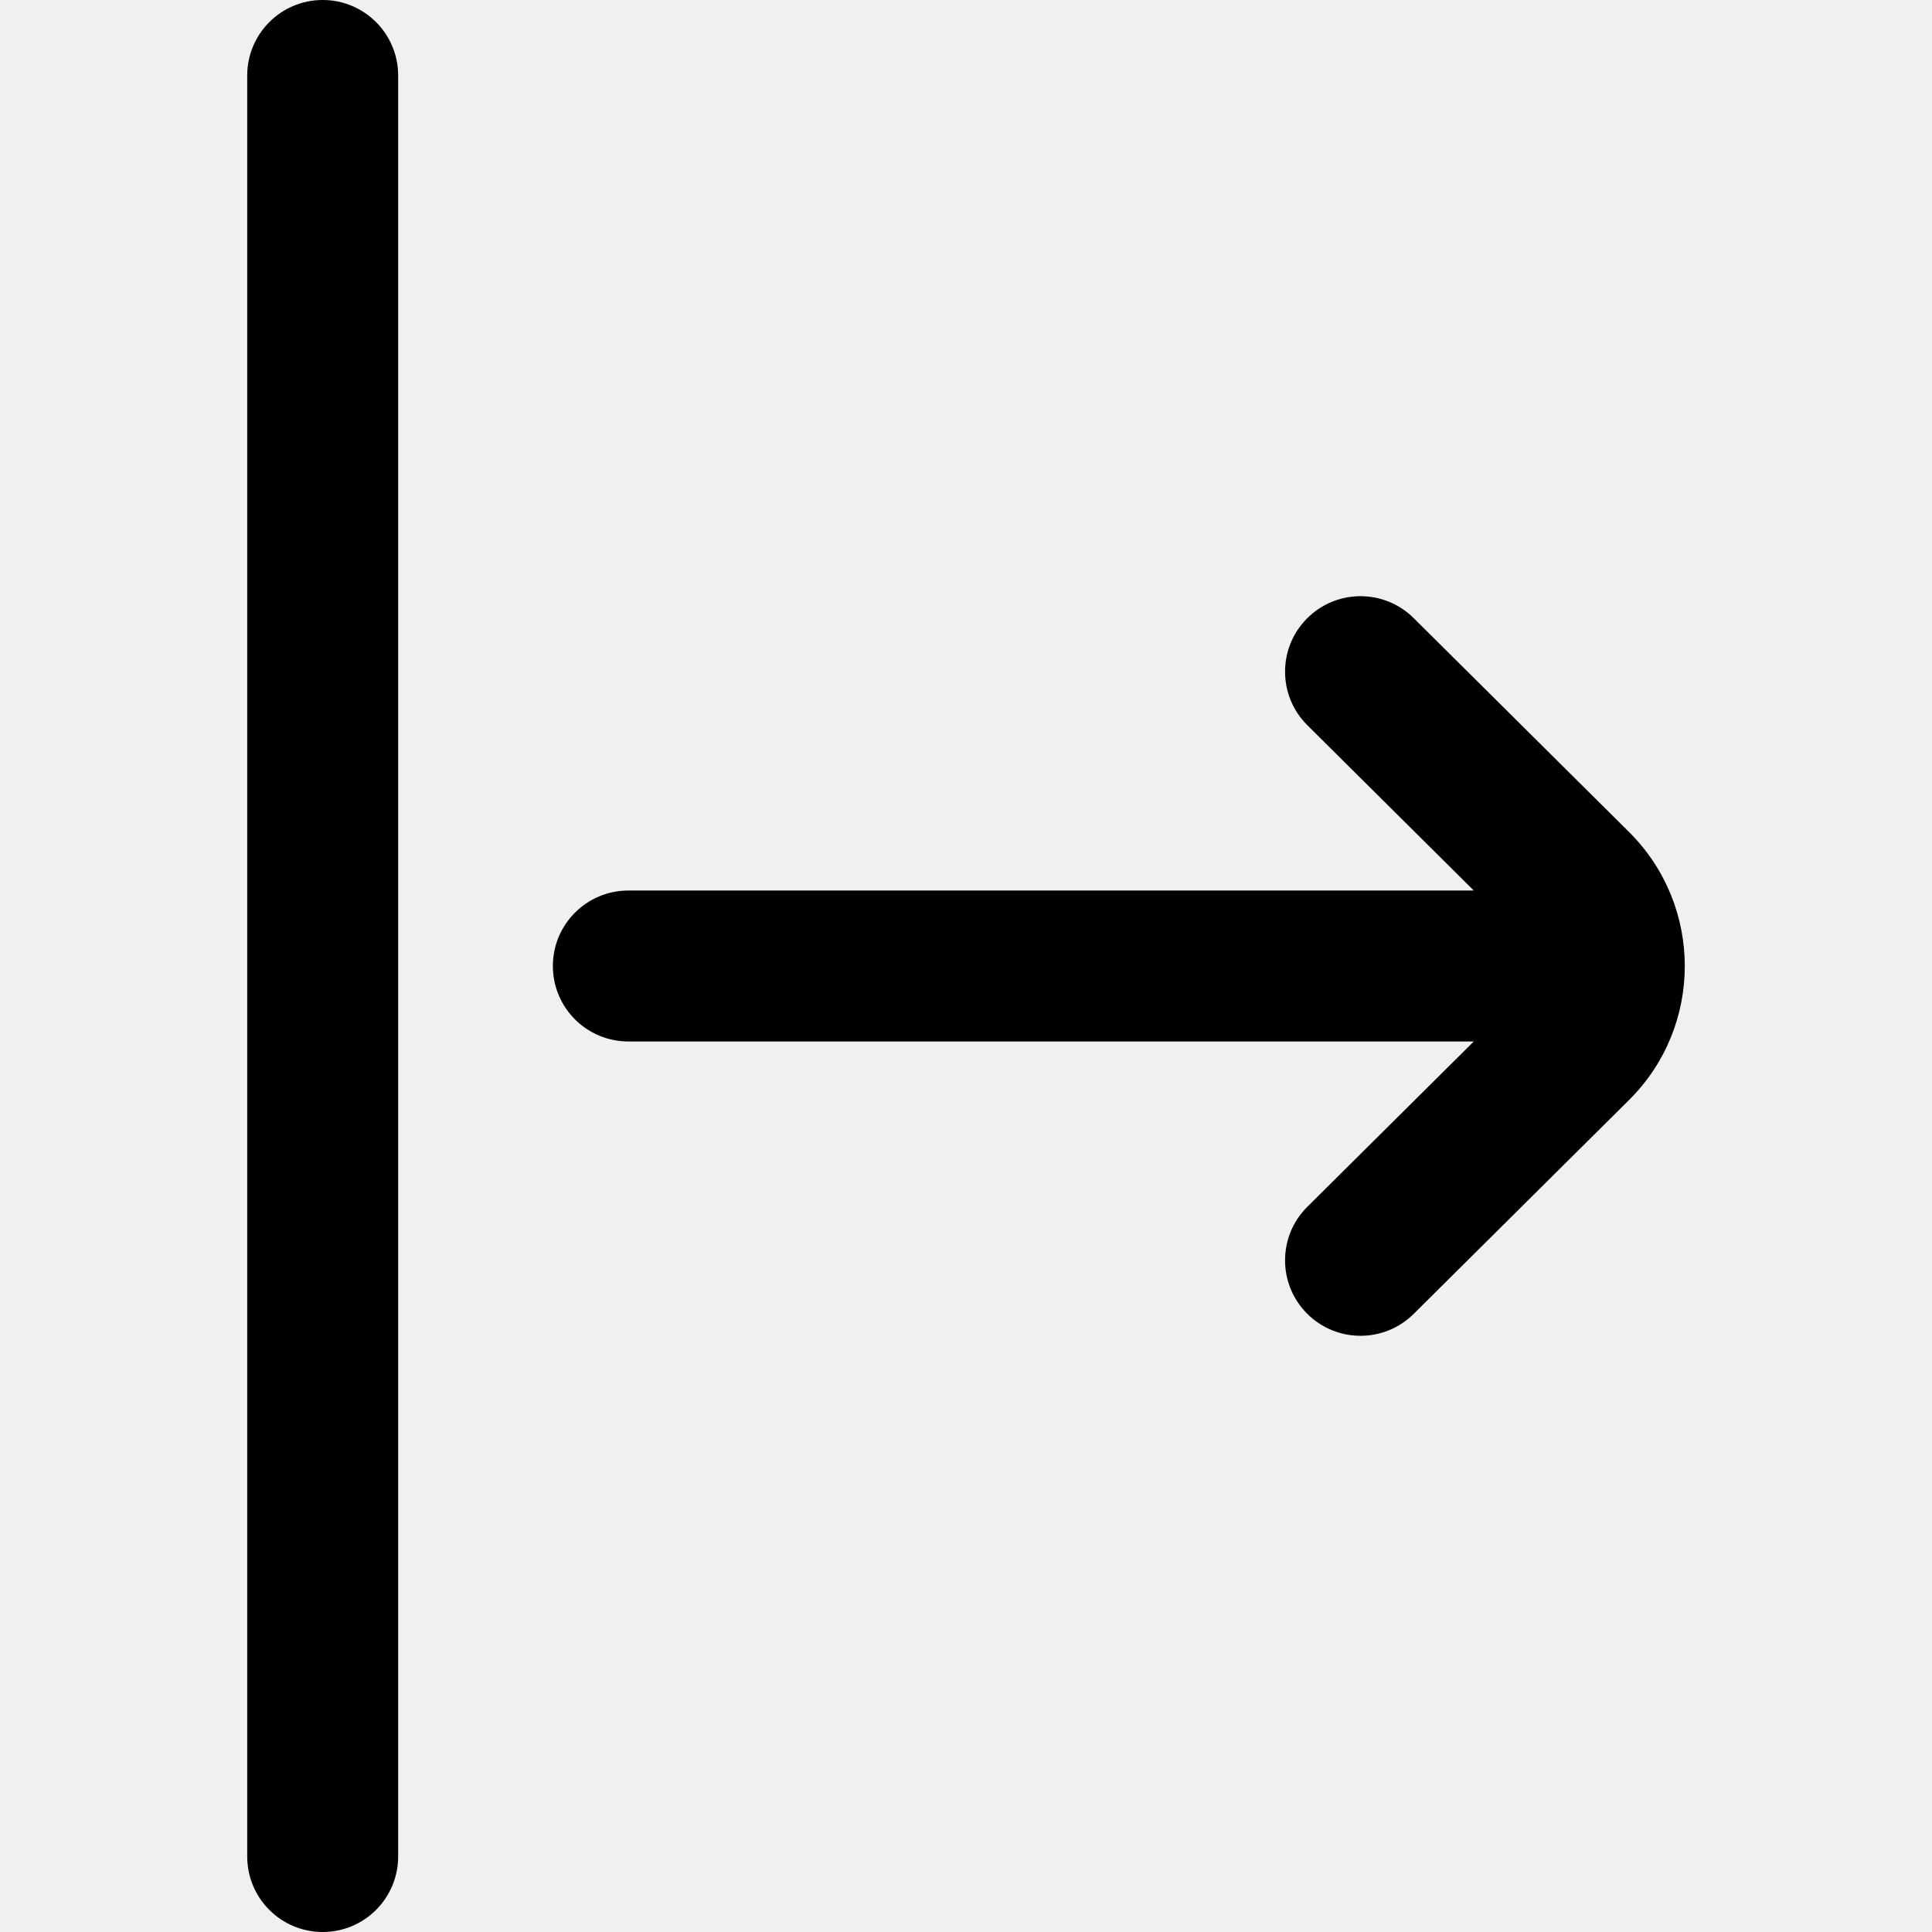
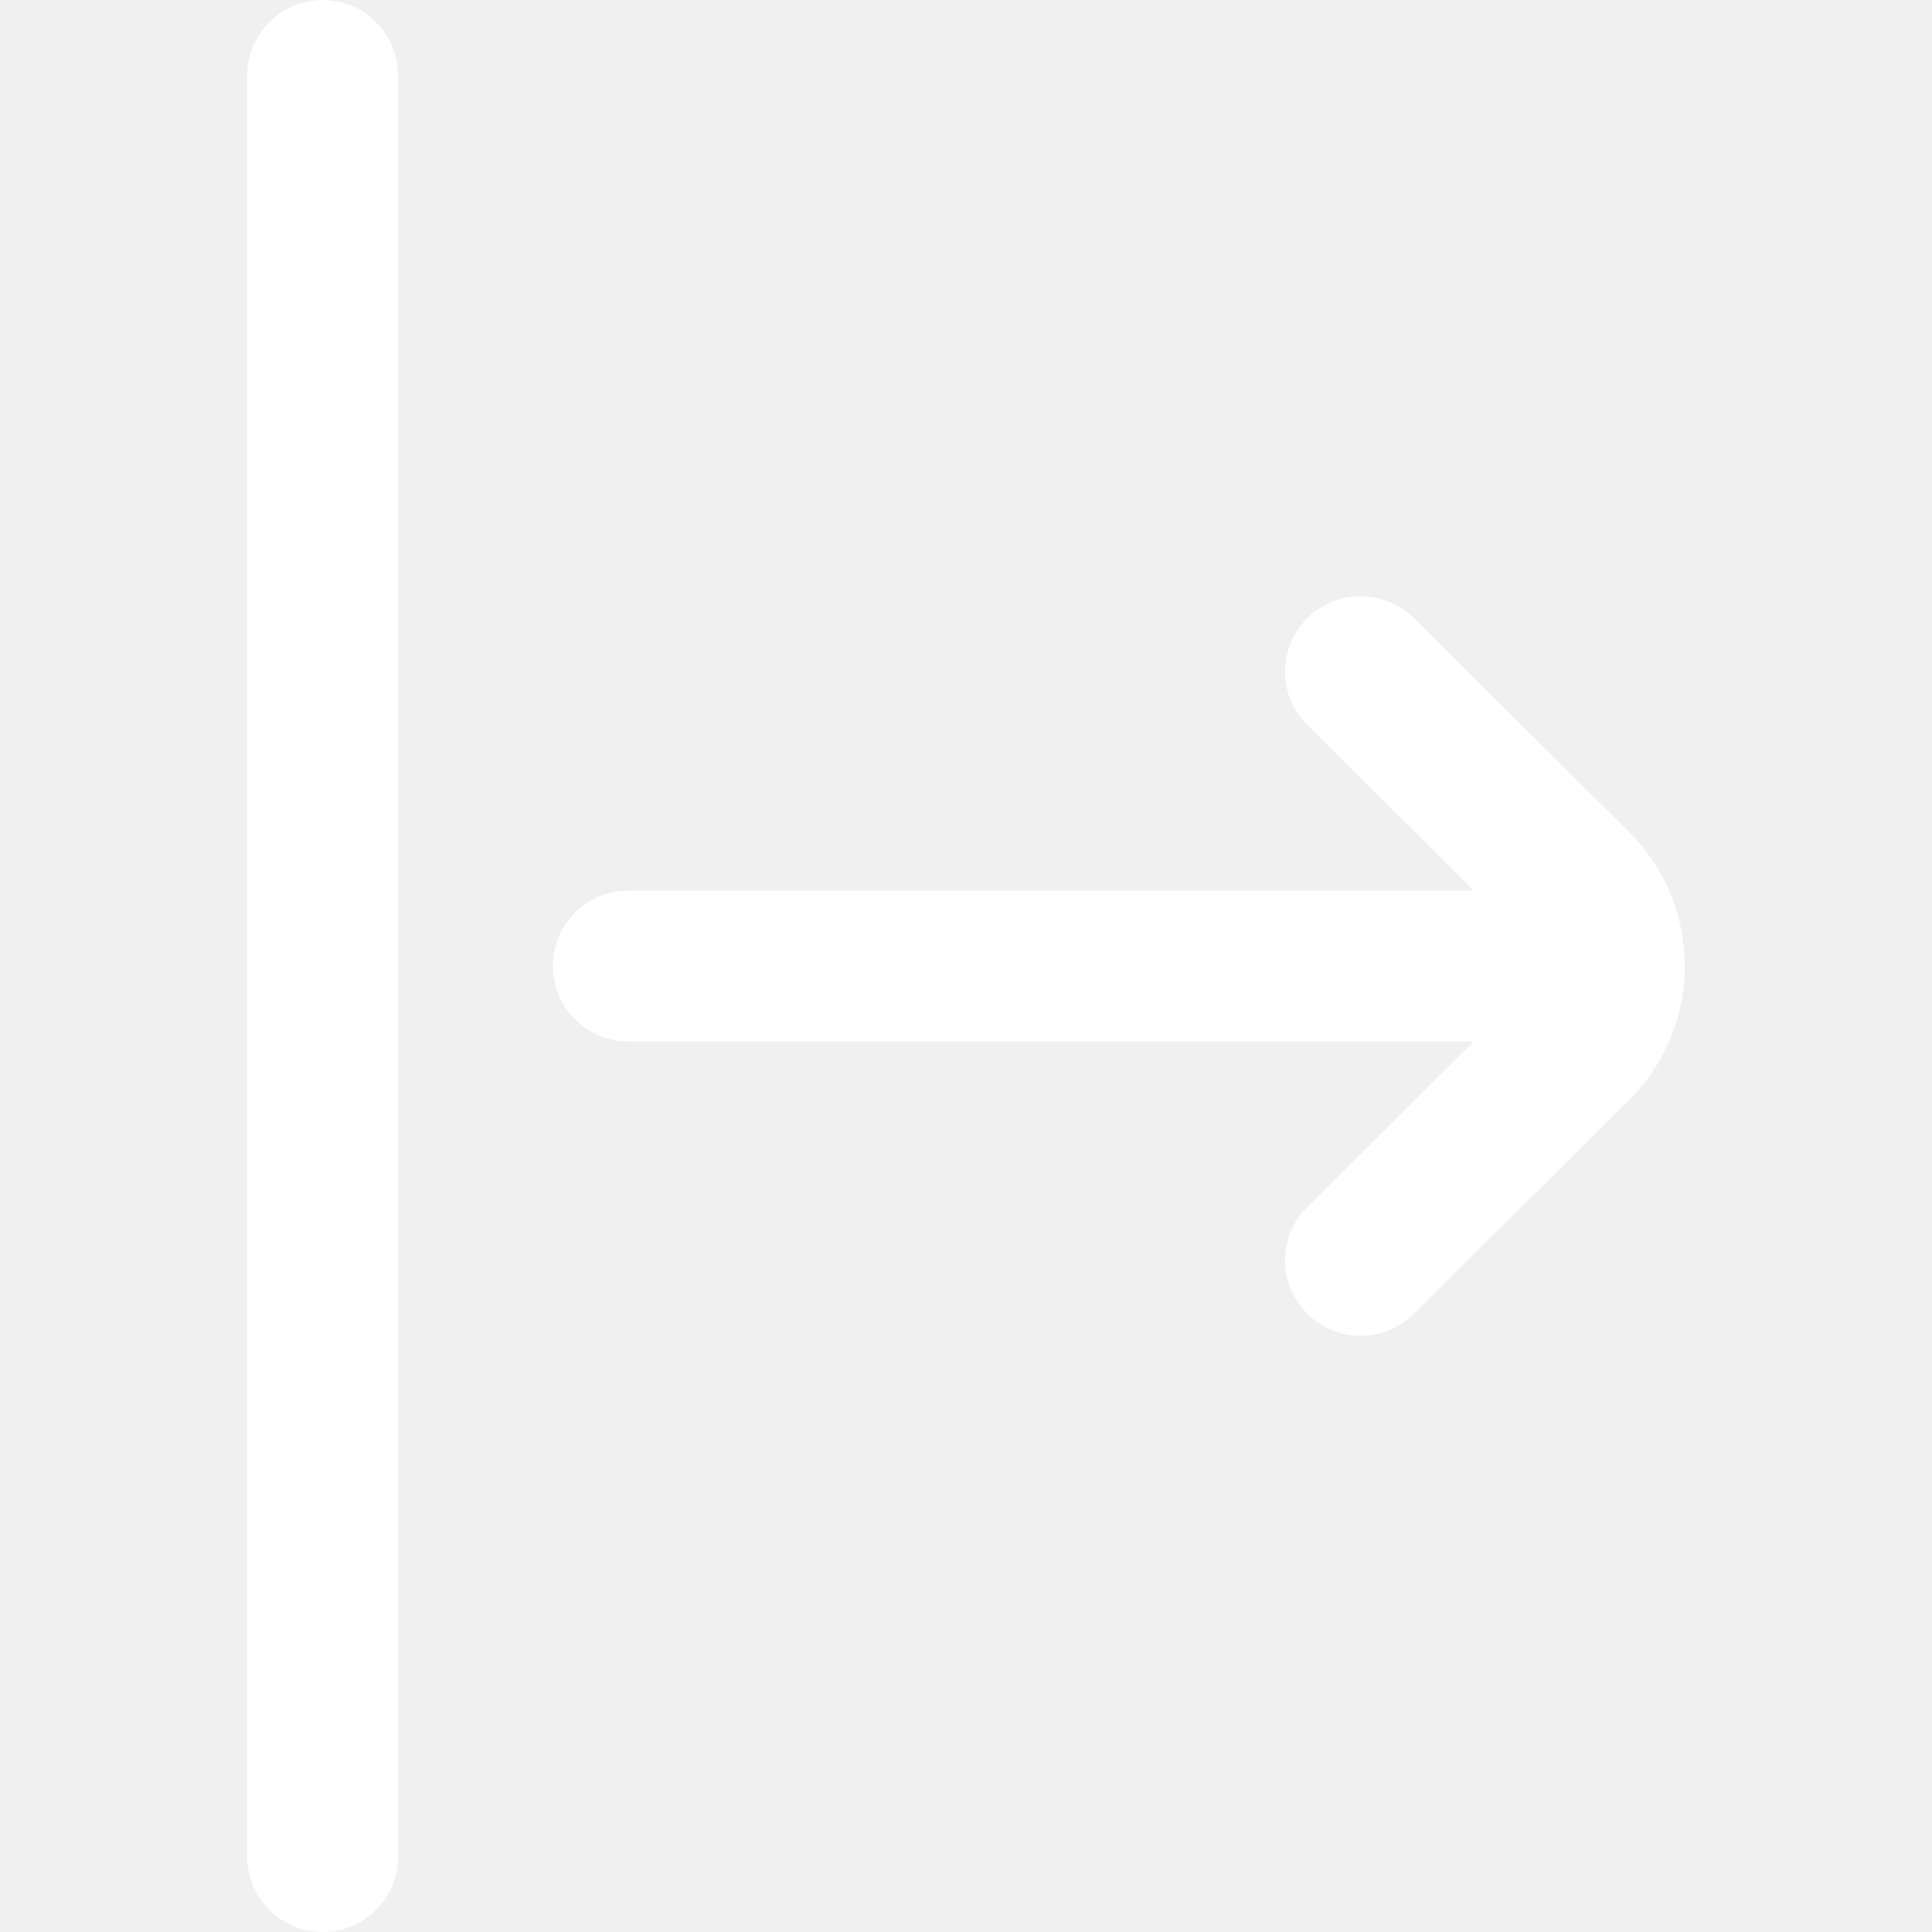
<svg xmlns="http://www.w3.org/2000/svg" version="1.1" id="Layer_1" x="0px" y="0px" viewBox="0 0 512 512" style="enable-background:new 0 0 512 512;" xml:space="preserve" width="512" height="512">
-   <path d="M431.87,291.355l-57.224,56.835c-3.9,3.874-8.998,5.81-14.094,5.81c-5.142,0-10.28-1.97-14.19-5.906  c-7.783-7.837-7.74-20.5,0.097-28.284L390.568,276H166.515c-11.046,0-20-8.954-20-20s8.954-20,20-20h224.053l-44.108-43.81  c-7.837-7.784-7.88-20.447-0.097-28.284c7.784-7.838,20.447-7.881,28.284-0.097l57.175,56.787  C451.365,240.14,451.365,271.86,431.87,291.355z M85.515,0c-11.046,0-20,8.954-20,20v472c0,11.046,8.954,20,20,20s20-8.954,20-20V20  C105.515,8.954,96.561,0,85.515,0z" />
+   <path fill="#fff" d="M431.87,291.355l-57.224,56.835c-3.9,3.874-8.998,5.81-14.094,5.81c-5.142,0-10.28-1.97-14.19-5.906  c-7.783-7.837-7.74-20.5,0.097-28.284L390.568,276H166.515c-11.046,0-20-8.954-20-20s8.954-20,20-20h224.053l-44.108-43.81  c-7.837-7.784-7.88-20.447-0.097-28.284c7.784-7.838,20.447-7.881,28.284-0.097l57.175,56.787  C451.365,240.14,451.365,271.86,431.87,291.355z M85.515,0c-11.046,0-20,8.954-20,20v472c0,11.046,8.954,20,20,20s20-8.954,20-20V20  C105.515,8.954,96.561,0,85.515,0z" />
</svg>
